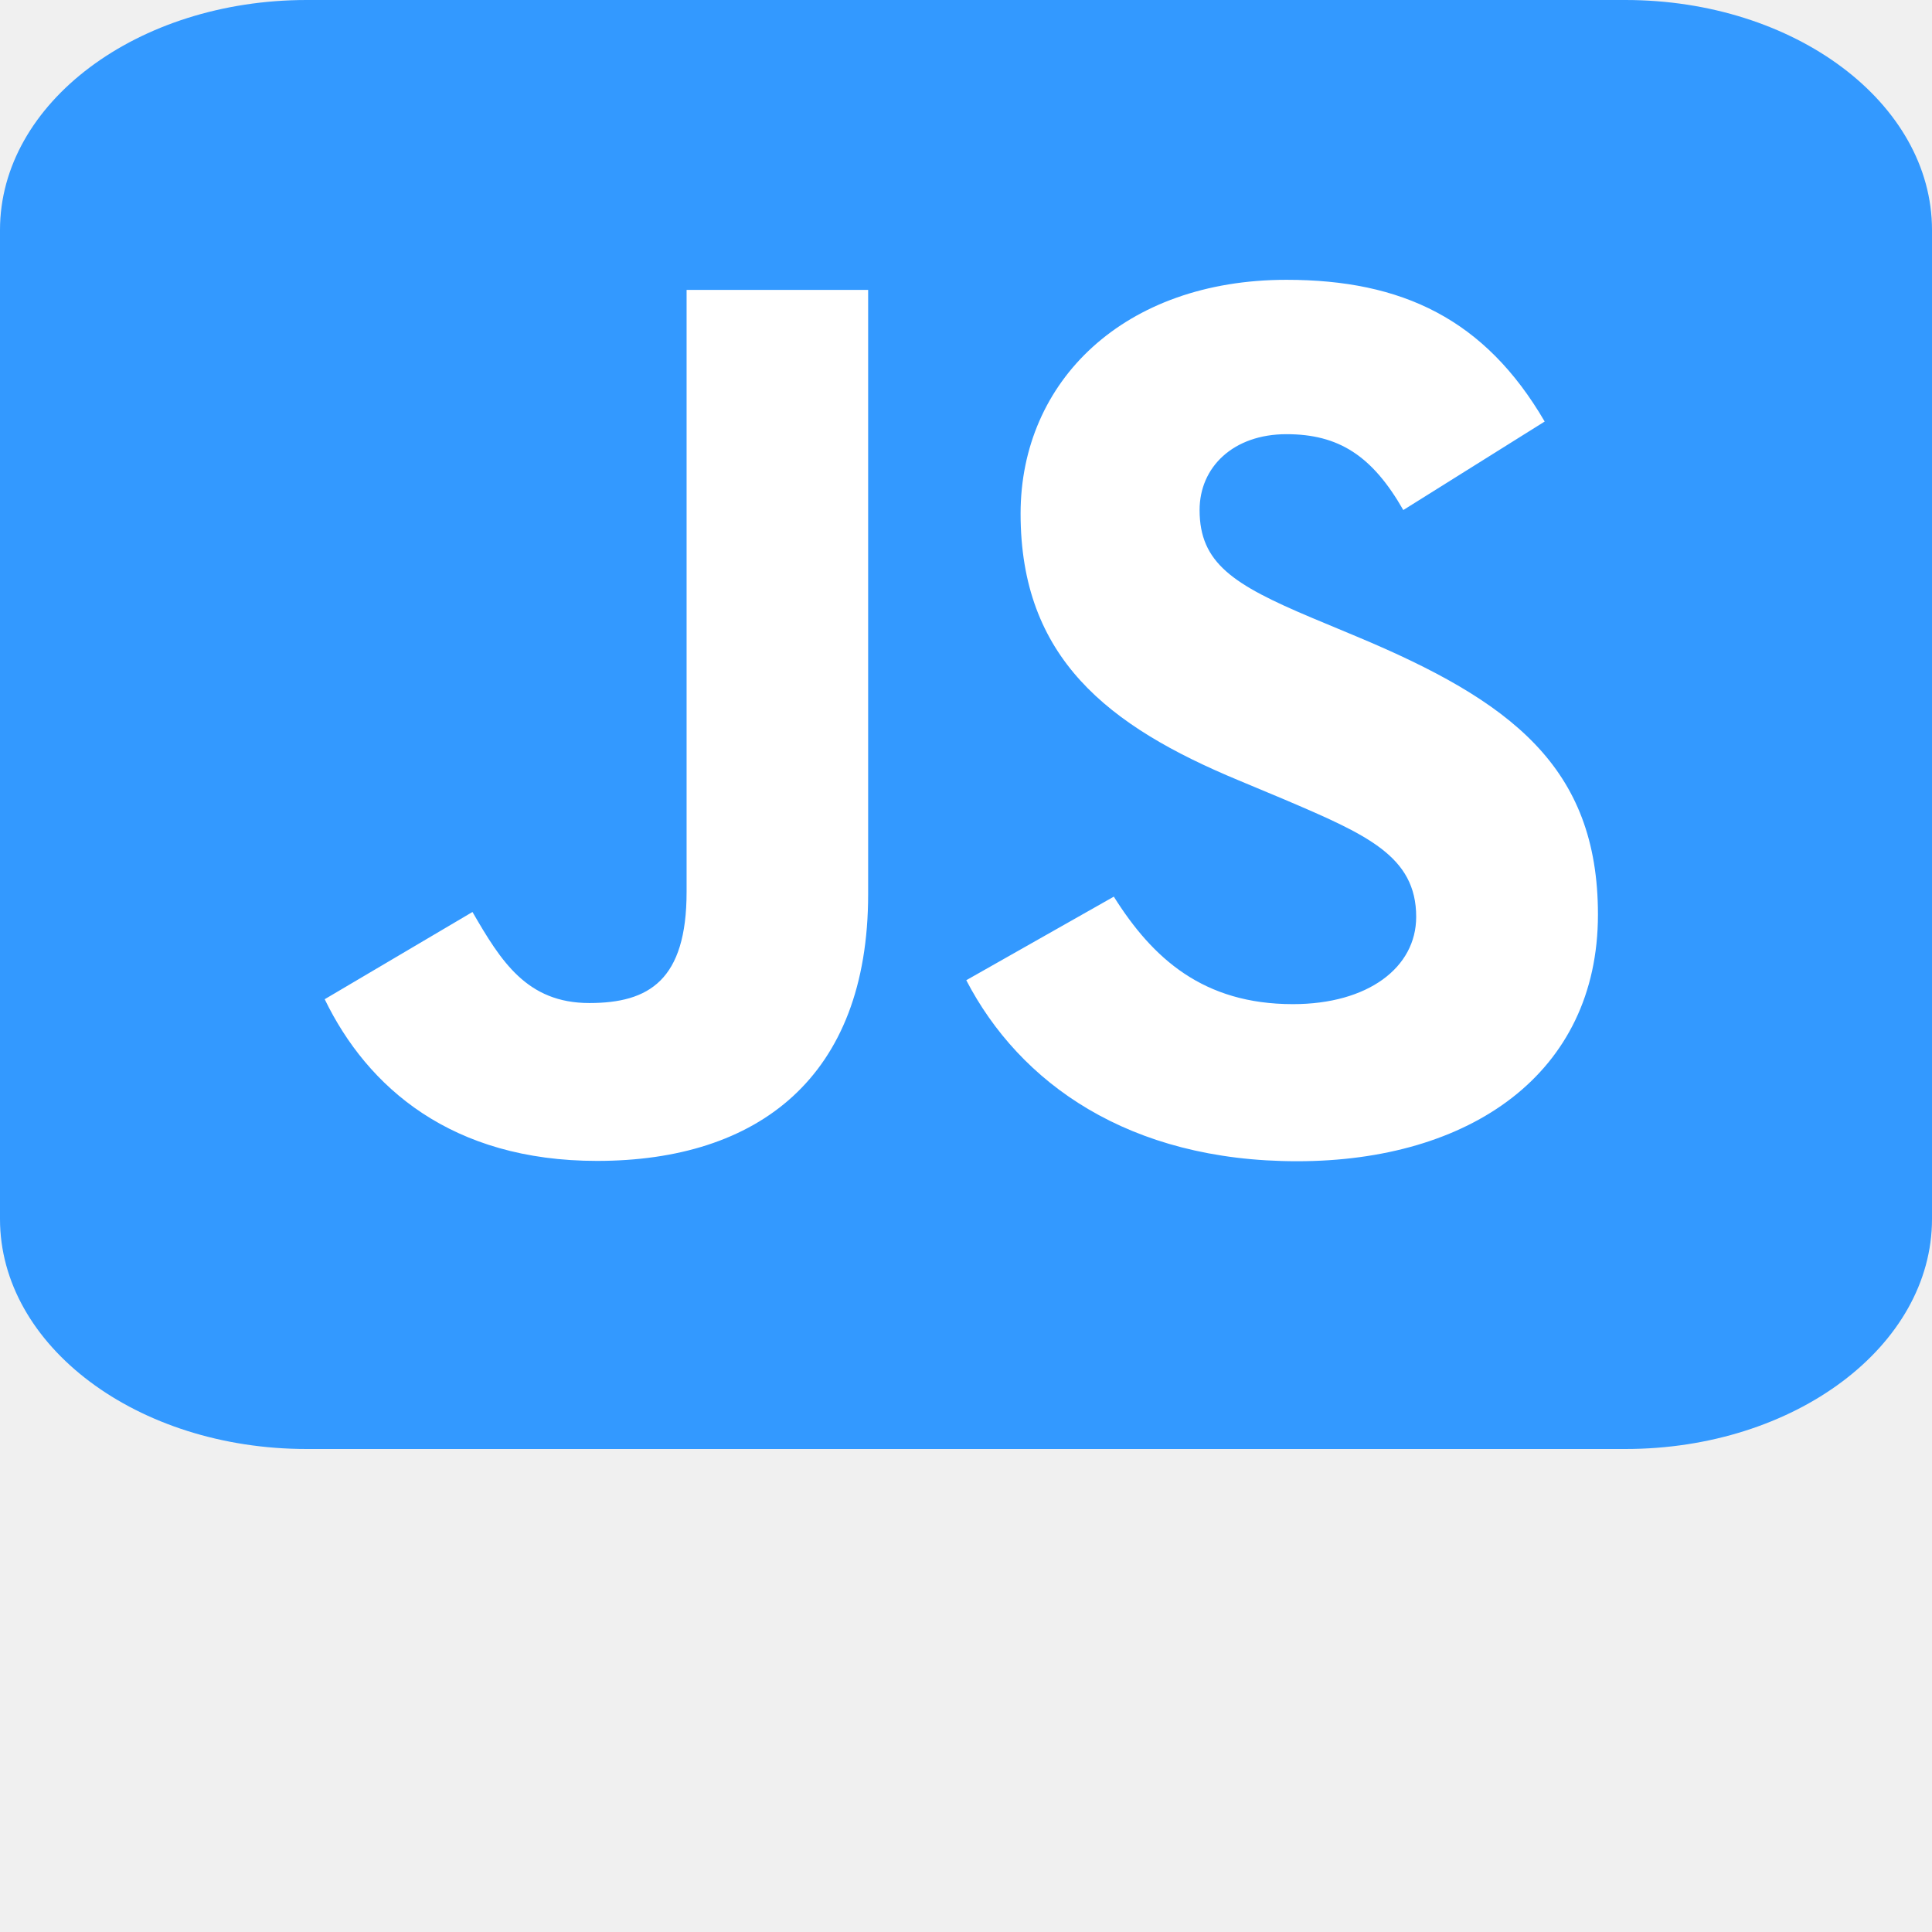
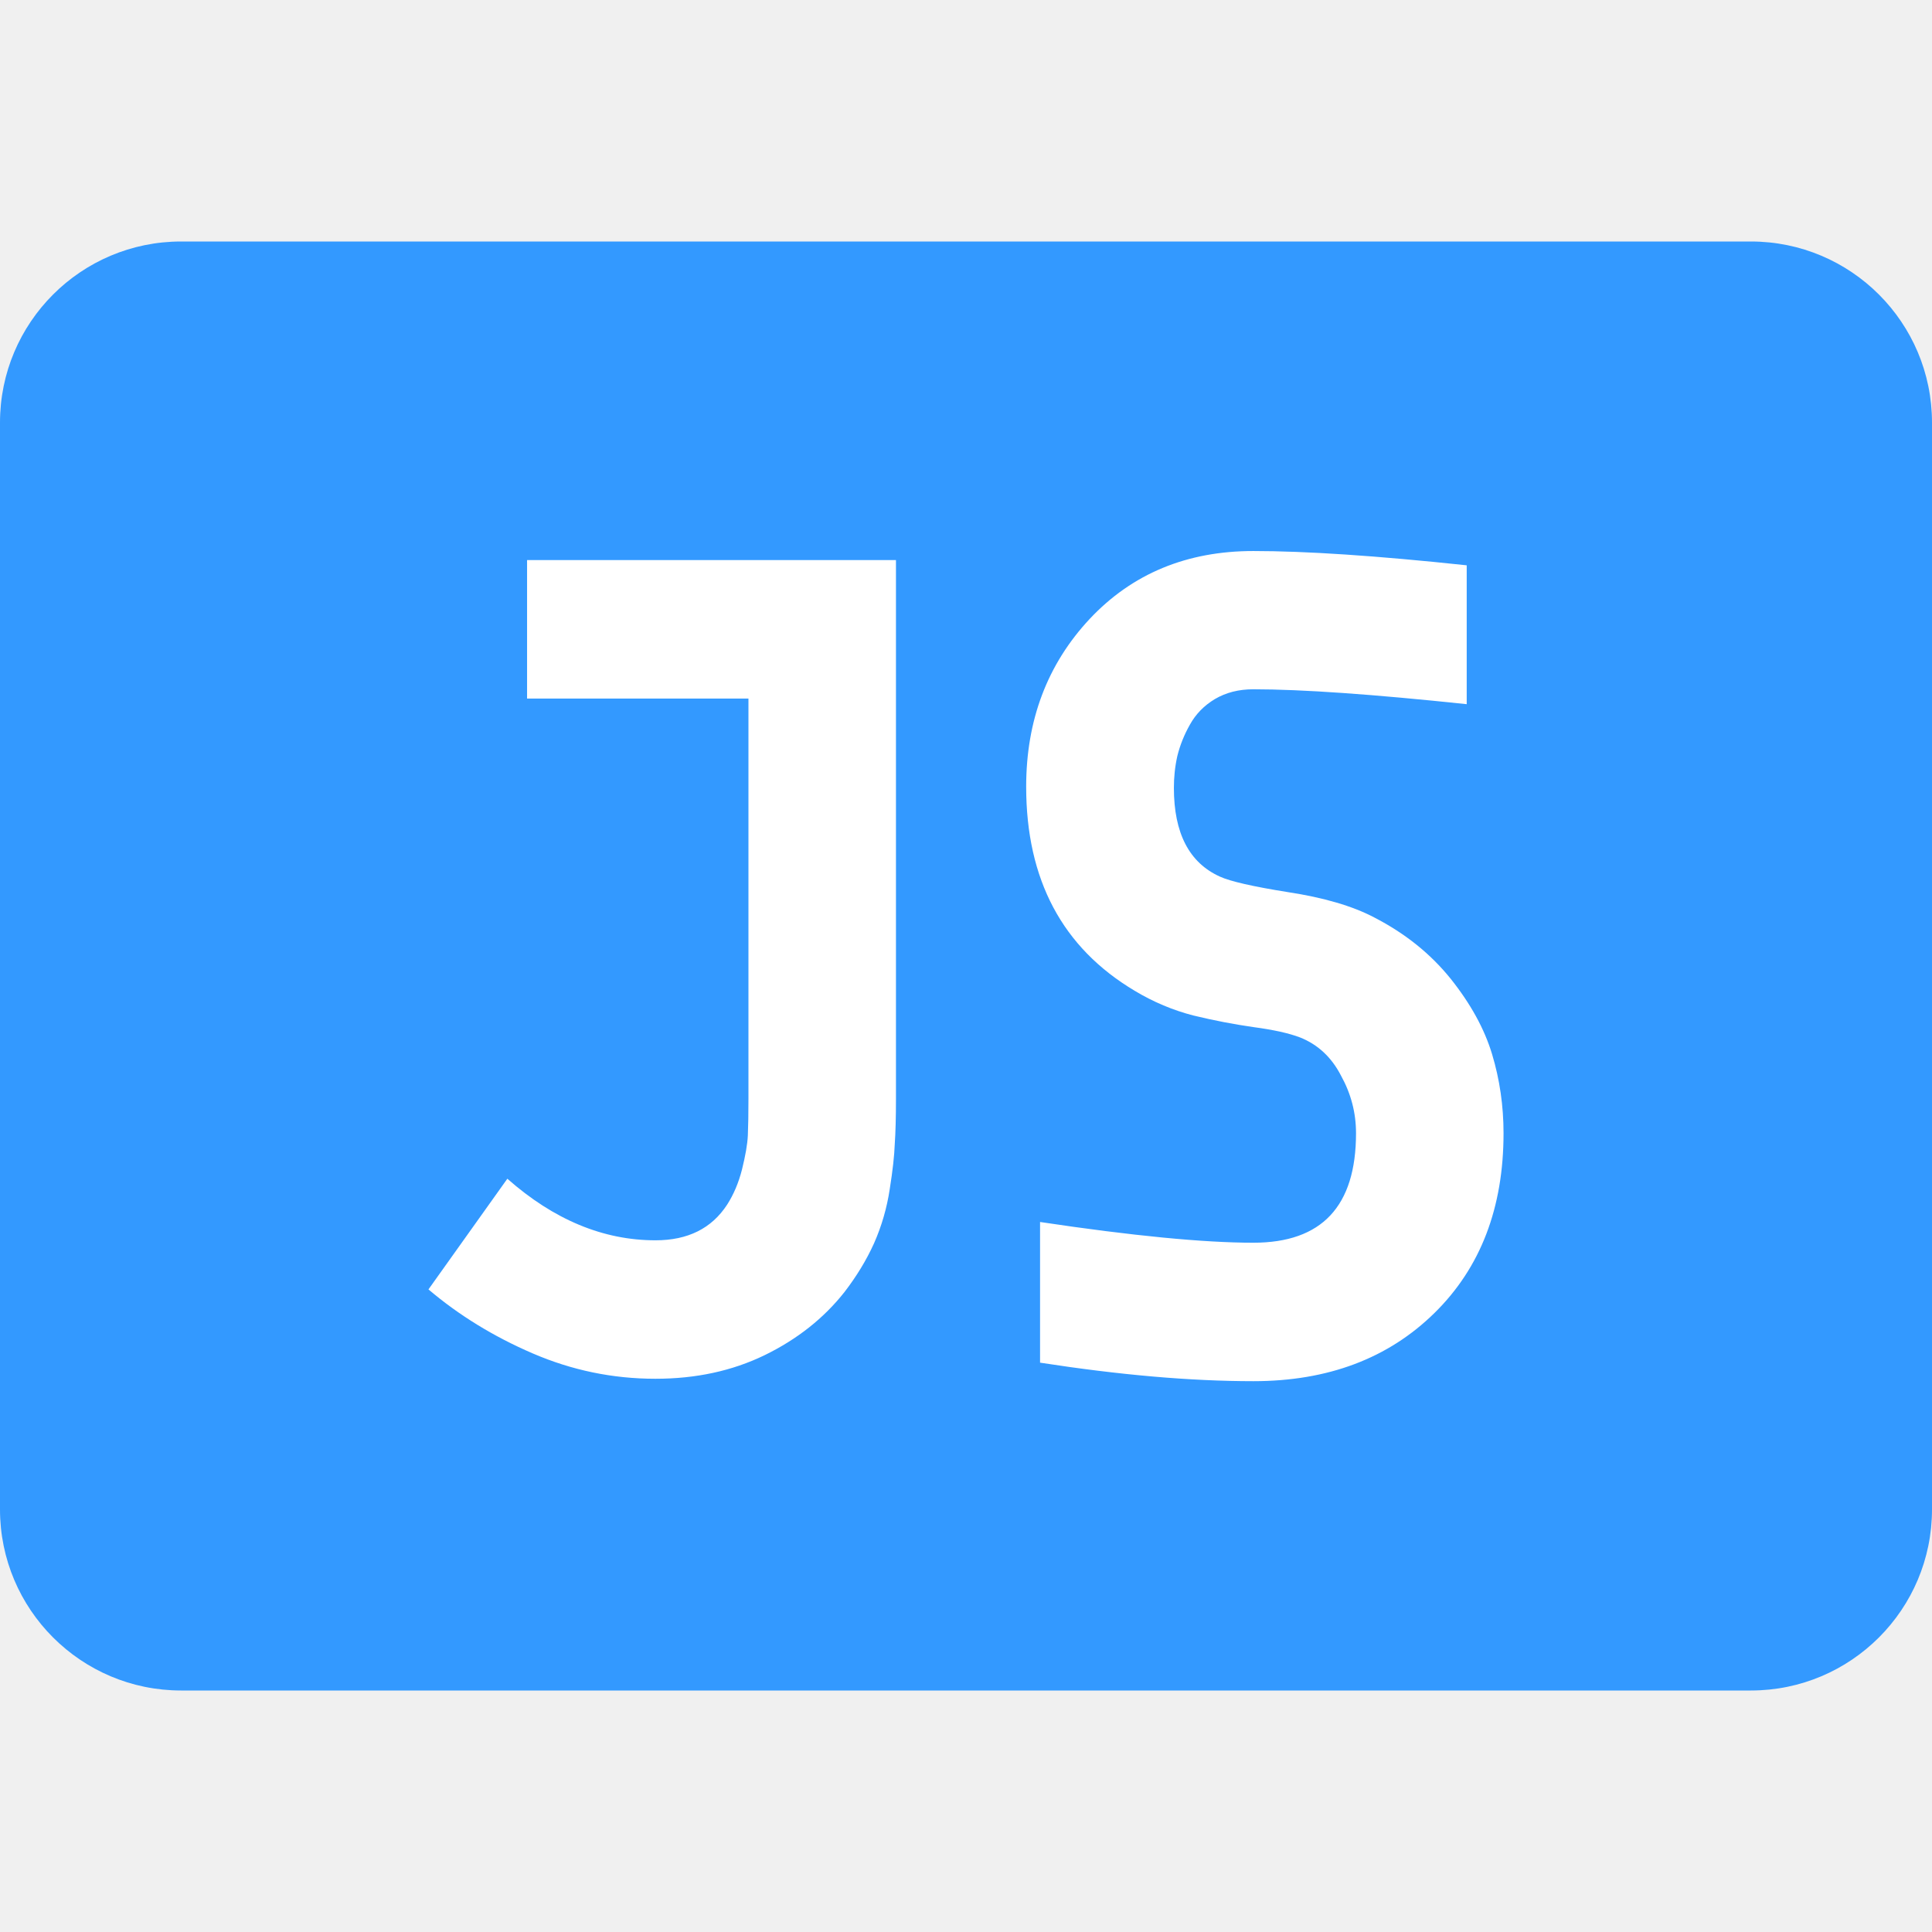
- <svg xmlns="http://www.w3.org/2000/svg" viewBox="0 0 630 630" transform="scale(1,0.75)">
-   <rect width="630" height="630" rx="100" fill="#39f" />
-   <path fill="#fff" transform="translate(-60,-250) scale(1,1.3)" d="m423.2 492.19c12.69 20.72 29.2 35.95 58.4 35.95 24.53 0 40.2-12.26 40.2-29.2 0-20.3-16.1-27.49-43.1-39.3l-14.8-6.35c-42.72-18.2-71.1-41-71.1-89.2 0-44.4 33.83-78.2 86.7-78.2 37.64 0 64.7 13.1 84.2 47.4l-46.1 29.6c-10.15-18.2-21.1-25.37-38.1-25.37-17.34 0-28.33 11-28.33 25.37 0 17.76 11 24.95 36.4 35.95l14.8 6.34c50.3 21.57 78.7 43.56 78.7 93 0 53.3-41.87 82.5-98.1 82.5-54.98 0-90.5-26.2-107.88-60.54zm-209.13 5.13c9.3 16.5 17.76 30.45 38.1 30.45 19.45 0 31.72-7.61 31.72-37.2v-201.3h59.2v202.1c0 61.3-35.94 89.2-88.4 89.2-47.4 0-74.85-24.53-88.81-54.075z" />
+ <svg xmlns="http://www.w3.org/2000/svg" viewBox="0 0 96 96">
+   <rect fill="#39f" height="72" rx="9" width="96" y="12" />
+   <path fill="#fff" d="m62.28 27.38c-3.3 0-6.02 1.12-8.14 3.38-2.1 2.25-3.15 5.03-3.15 8.33 0 4.62 1.8 8 5.39 10.14.93.56 1.91.97 2.92 1.23 1.03.25 2.03.44 3.01.58.97.13 1.74.3 2.29.51.88.35 1.56.98 2.03 1.89.5.9.75 1.85.75 2.87 0 3.63-1.7 5.44-5.1 5.44-2.46 0-6-.34-10.6-1.03v6.99c3.94.61 7.47.92 10.6.92 3.7 0 6.7-1.13 9-3.39 2.29-2.25 3.43-5.23 3.43-8.93 0-1.36-.19-2.67-.57-3.93s-1.07-2.51-2.06-3.75c-1-1.24-2.26-2.25-3.79-3.04-1.08-.57-2.52-.99-4.29-1.26-1.76-.28-2.88-.54-3.38-.77-1.53-.69-2.29-2.16-2.29-4.41 0-.52.05-1.04.17-1.58.13-.53.34-1.06.63-1.57.29-.52.7-.94 1.23-1.26.56-.33 1.19-.49 1.92-.49 2.42 0 5.96.25 10.6.74v-6.9c-4.49-.48-8.02-.71-10.6-.71zm-36.09.45v6.88h11v19.88c0 .76-.01 1.37-.03 1.83-.02.44-.12 1-.29 1.69-.17.67-.42 1.25-.74 1.75-.77 1.18-1.95 1.77-3.56 1.77-2.59 0-5.05-1.02-7.36-3.06l-3.92 5.5c1.51 1.28 3.23 2.34 5.18 3.18s3.98 1.26 6.1 1.26c2.01 0 3.81-.39 5.42-1.17 1.62-.79 2.95-1.84 3.98-3.15.59-.77 1.08-1.57 1.46-2.41.38-.86.64-1.76.78-2.69.15-.94.23-1.68.25-2.24.04-.57.06-1.33.06-2.26v-26.76z" />
</svg>
